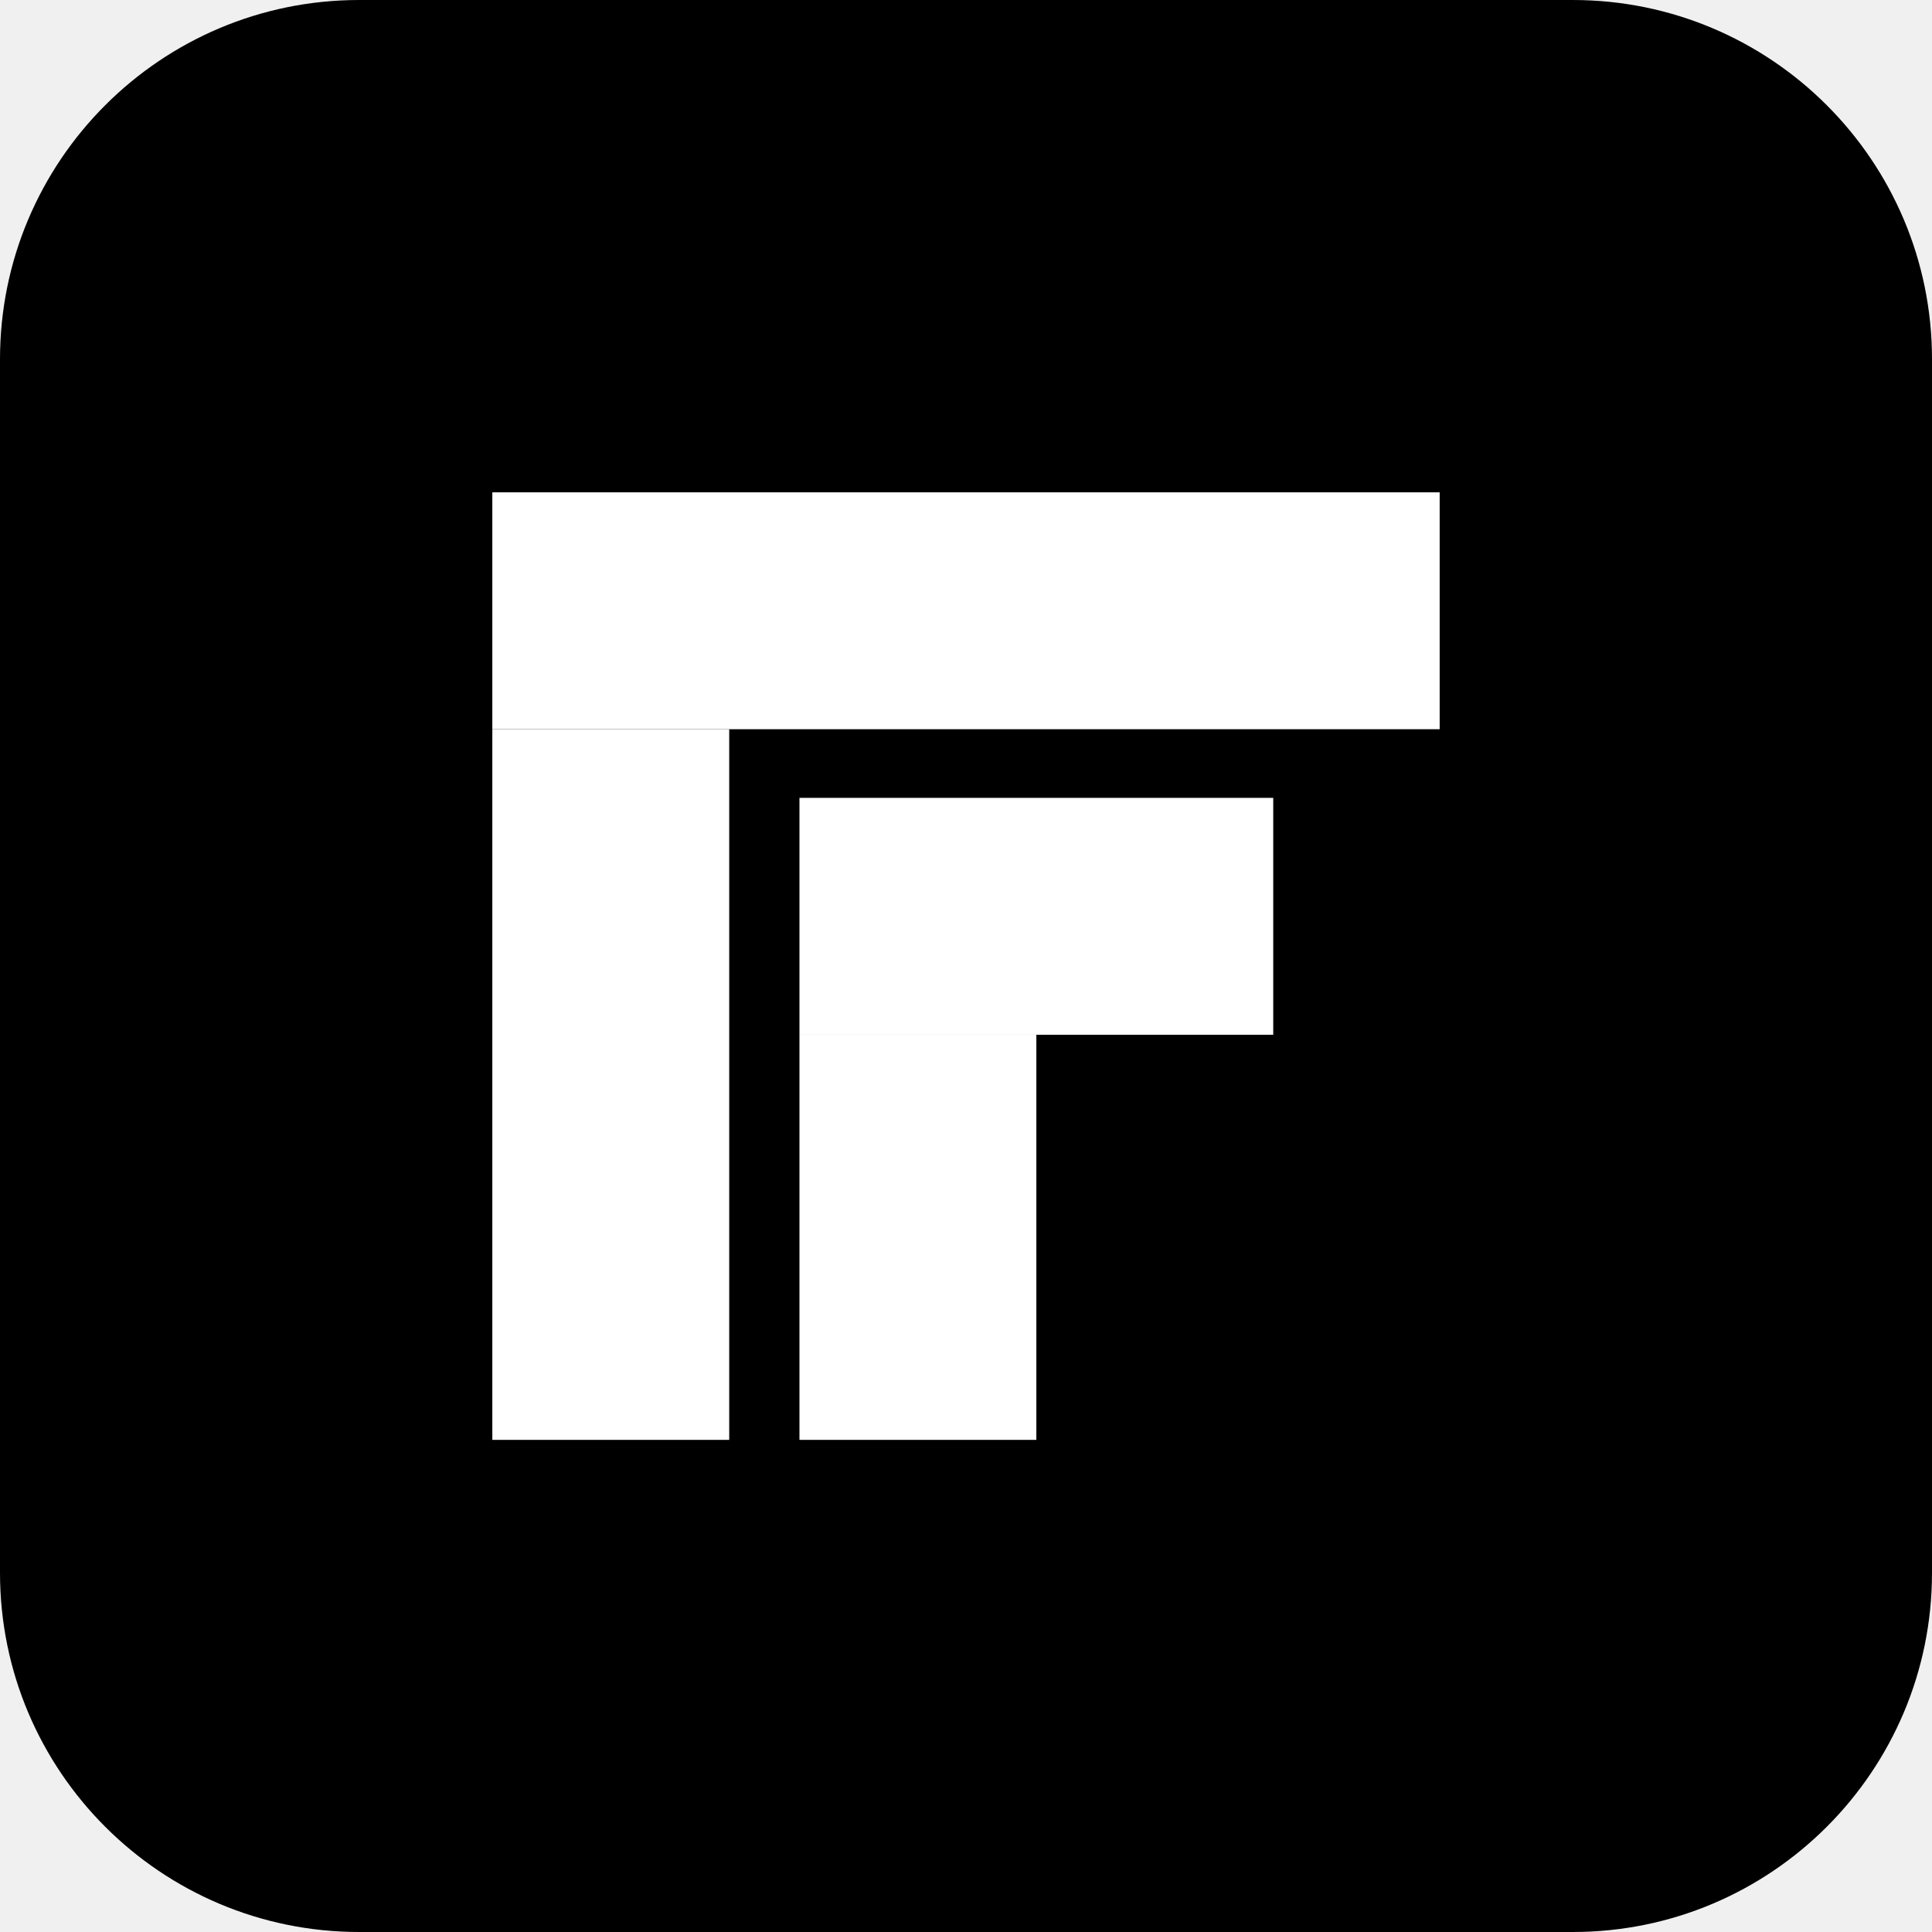
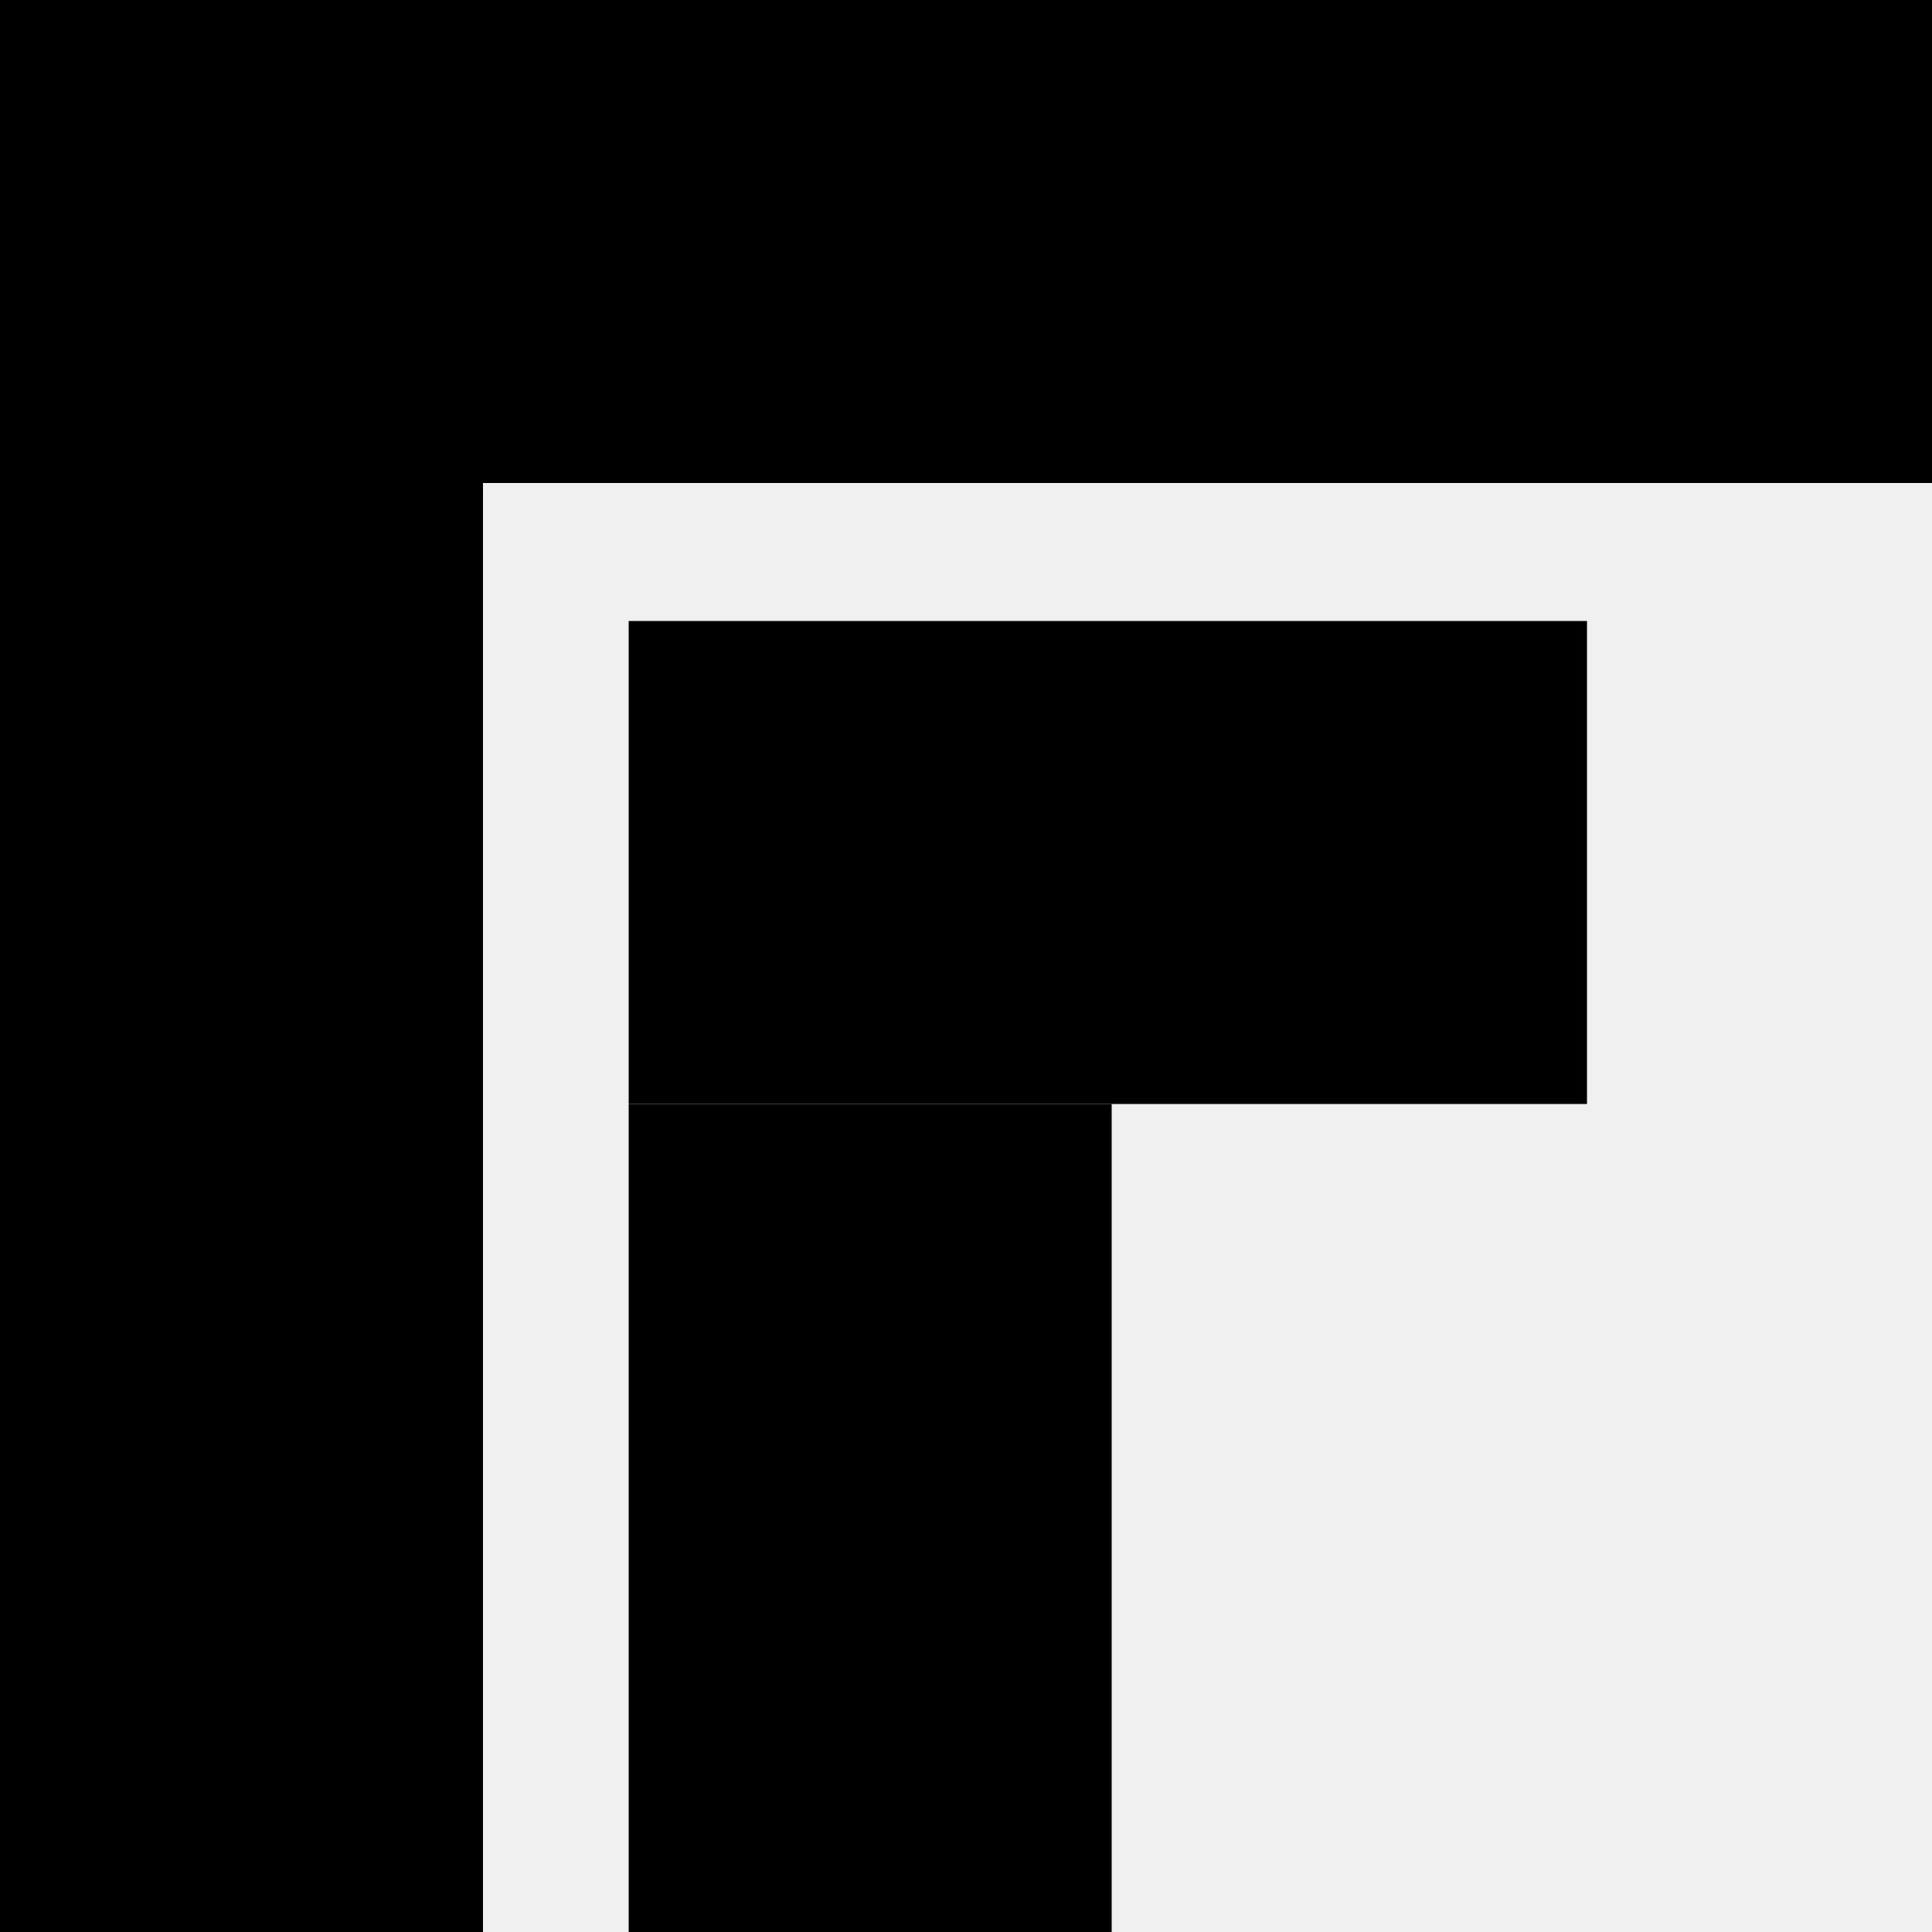
- <svg xmlns="http://www.w3.org/2000/svg" width="512" height="512" viewBox="0 0 96.81 96.81">
-   <rect width="96.81" height="96.81" rx="18" />
-   <g fill="#fff">
-     <rect x="24.67" y="24.67" width="47.47" height="11.87" />
-     <rect x="24.67" y="36.54" width="11.87" height="35.61" />
-     <rect x="40.06" y="39.98" width="23.74" height="11.87" />
-     <rect x="40.06" y="51.85" width="11.87" height="20.3" />
-   </g>
+ <svg xmlns="http://www.w3.org/2000/svg" width="252" height="252" viewBox="130 130 252 252" fill="#000" role="img" aria-label="Freebuff">
+   <rect x="130" y="130" width="252" height="63" />
+   <rect x="130" y="193" width="63" height="189" />
+   <rect x="212" y="211" width="125" height="63" />
+   <rect x="212" y="274" width="63" height="108" />
</svg>
